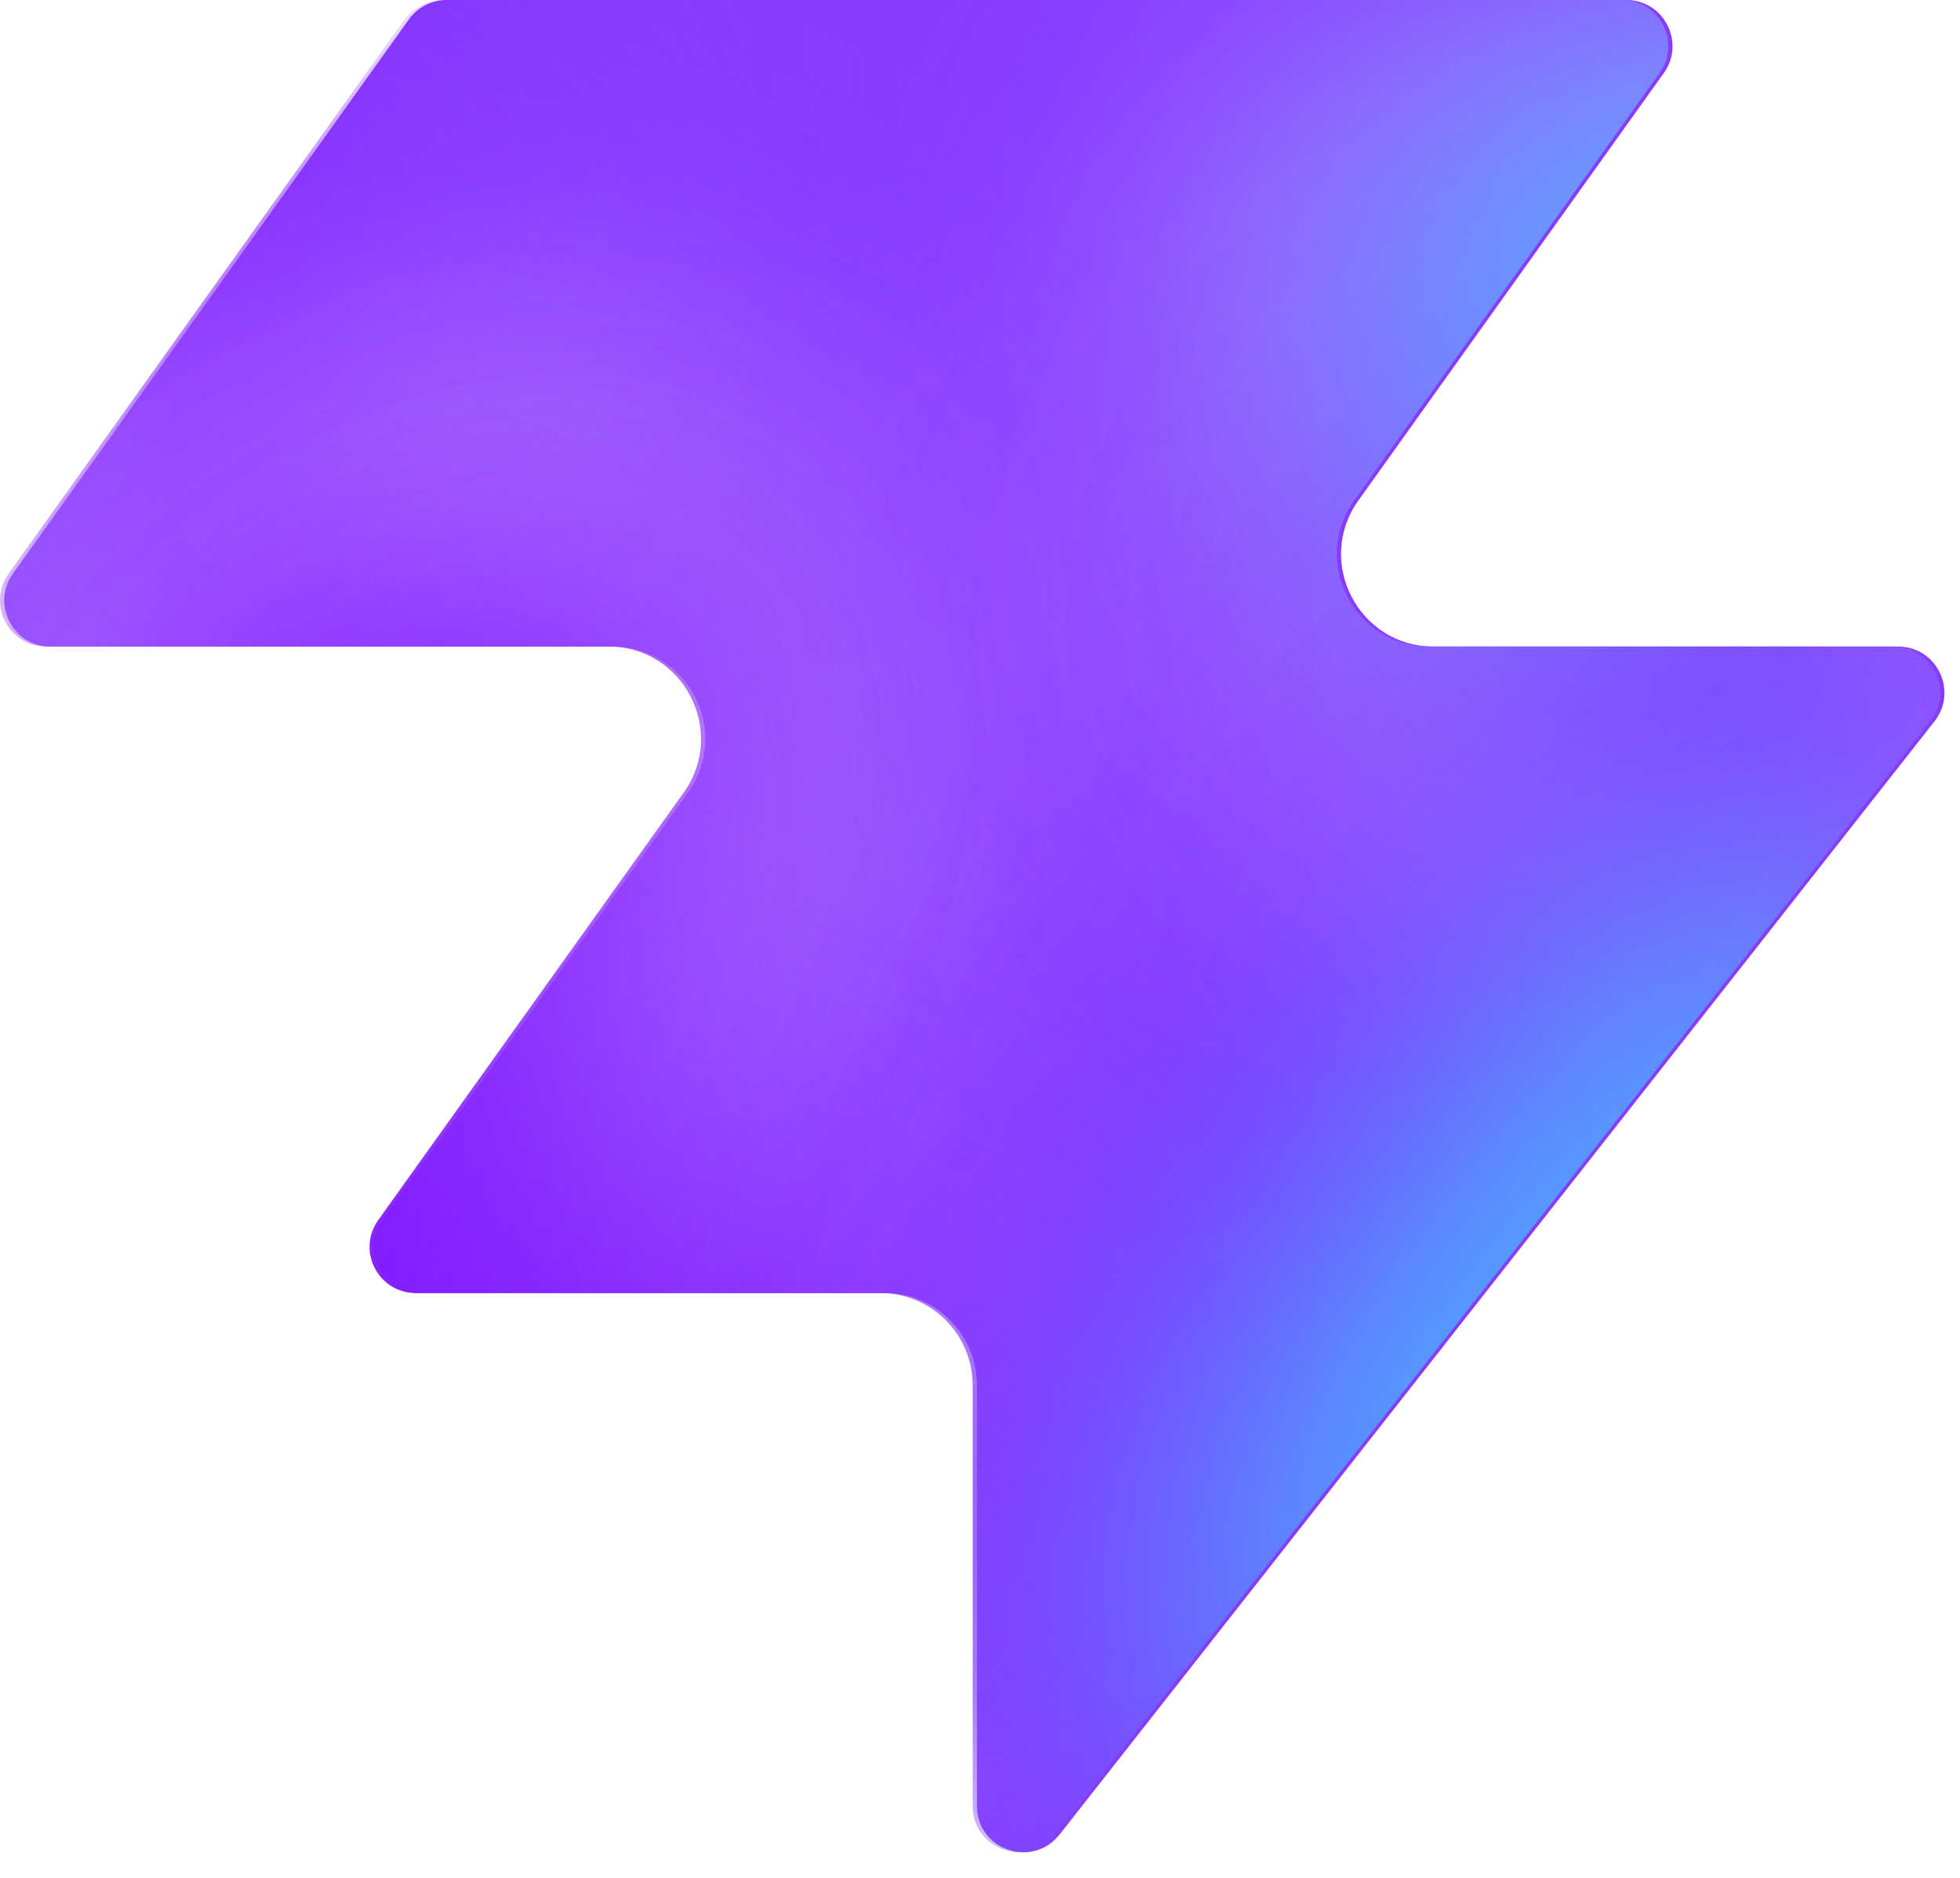
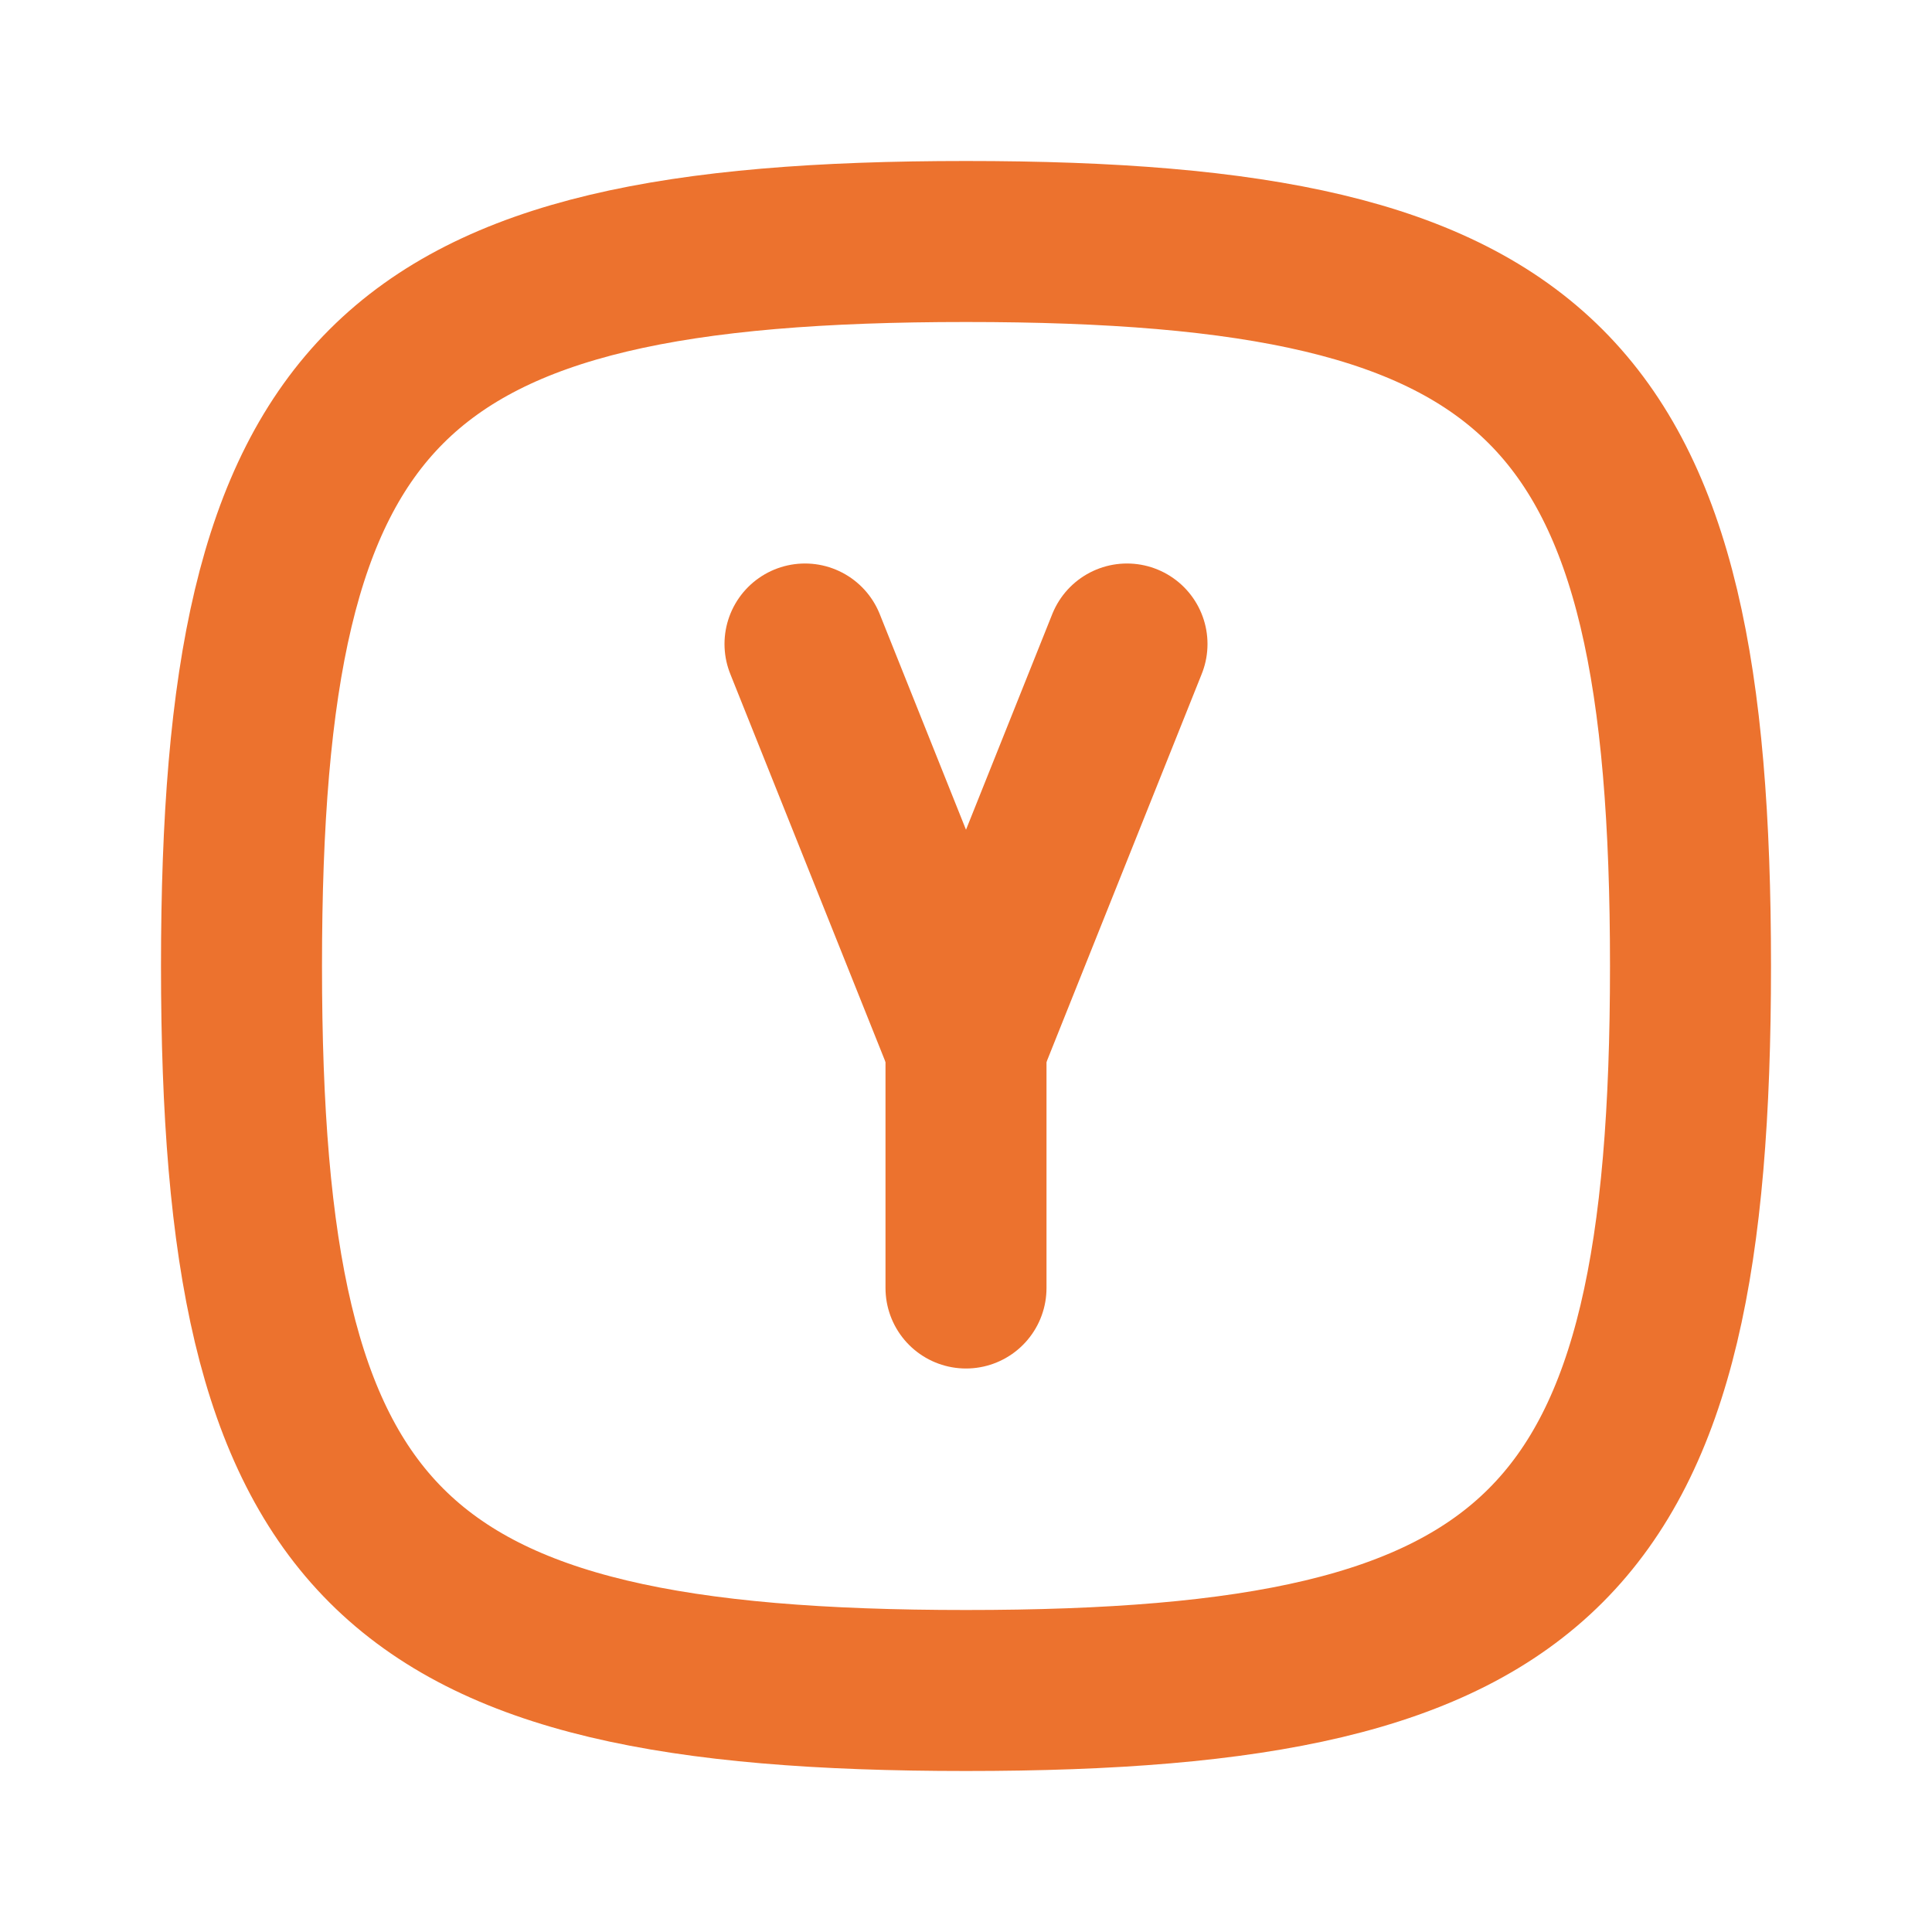
- <svg xmlns="http://www.w3.org/2000/svg" width="48" height="46" fill="none" viewBox="0 0 48 46">
-   <path fill="#863bff" d="M25.946 44.938c-.664.845-2.021.375-2.021-.698V33.937a2.26 2.26 0 0 0-2.262-2.262H10.287c-.92 0-1.456-1.04-.92-1.788l7.48-10.471c1.07-1.497 0-3.578-1.842-3.578H1.237c-.92 0-1.456-1.04-.92-1.788L10.013.474c.214-.297.556-.474.92-.474h28.894c.92 0 1.456 1.04.92 1.788l-7.48 10.471c-1.07 1.498 0 3.579 1.842 3.579h11.377c.943 0 1.473 1.088.89 1.83L25.947 44.94z" style="fill:#863bff;fill:color(display-p3 .525 .23 1);fill-opacity:1" />
-   <mask id="a" width="48" height="46" x="0" y="0" maskUnits="userSpaceOnUse" style="mask-type:alpha">
-     <path fill="#000" d="M25.842 44.938c-.664.844-2.021.375-2.021-.698V33.937a2.26 2.26 0 0 0-2.262-2.262H10.183c-.92 0-1.456-1.04-.92-1.788l7.48-10.471c1.07-1.498 0-3.579-1.842-3.579H1.133c-.92 0-1.456-1.04-.92-1.787L9.91.473c.214-.297.556-.474.92-.474h28.894c.92 0 1.456 1.04.92 1.788l-7.48 10.471c-1.07 1.498 0 3.578 1.842 3.578h11.377c.943 0 1.473 1.088.89 1.832L25.843 44.94z" style="fill:#000;fill-opacity:1" />
-   </mask>
-   <g mask="url(#a)">
-     <g filter="url(#b)">
-       <ellipse cx="5.508" cy="14.704" fill="#ede6ff" rx="5.508" ry="14.704" style="fill:#ede6ff;fill:color(display-p3 .927 .903 1);fill-opacity:1" transform="matrix(.00324 1 1 -.00324 -4.47 31.516)" />
-     </g>
-     <g filter="url(#c)">
-       <ellipse cx="10.399" cy="29.851" fill="#ede6ff" rx="10.399" ry="29.851" style="fill:#ede6ff;fill:color(display-p3 .927 .903 1);fill-opacity:1" transform="matrix(.00324 1 1 -.00324 -39.328 7.883)" />
-     </g>
-     <g filter="url(#d)">
-       <ellipse cx="5.508" cy="30.487" fill="#7e14ff" rx="5.508" ry="30.487" style="fill:#7e14ff;fill:color(display-p3 .492 .077 1);fill-opacity:1" transform="rotate(89.814 -25.913 -14.639)scale(1 -1)" />
-     </g>
-     <g filter="url(#e)">
-       <ellipse cx="5.508" cy="30.599" fill="#7e14ff" rx="5.508" ry="30.599" style="fill:#7e14ff;fill:color(display-p3 .492 .077 1);fill-opacity:1" transform="rotate(89.814 -32.644 -3.334)scale(1 -1)" />
-     </g>
-     <g filter="url(#f)">
-       <ellipse cx="5.508" cy="30.599" fill="#7e14ff" rx="5.508" ry="30.599" style="fill:#7e14ff;fill:color(display-p3 .492 .077 1);fill-opacity:1" transform="matrix(.00324 1 1 -.00324 -34.34 30.47)" />
-     </g>
-     <g filter="url(#g)">
-       <ellipse cx="14.072" cy="22.078" fill="#ede6ff" rx="14.072" ry="22.078" style="fill:#ede6ff;fill:color(display-p3 .927 .903 1);fill-opacity:1" transform="rotate(93.35 24.506 48.493)scale(-1 1)" />
-     </g>
-     <g filter="url(#h)">
-       <ellipse cx="3.47" cy="21.501" fill="#7e14ff" rx="3.47" ry="21.501" style="fill:#7e14ff;fill:color(display-p3 .492 .077 1);fill-opacity:1" transform="rotate(89.009 28.708 47.59)scale(-1 1)" />
-     </g>
-     <g filter="url(#i)">
-       <ellipse cx="3.47" cy="21.501" fill="#7e14ff" rx="3.47" ry="21.501" style="fill:#7e14ff;fill:color(display-p3 .492 .077 1);fill-opacity:1" transform="rotate(89.009 28.708 47.59)scale(-1 1)" />
-     </g>
-     <g filter="url(#j)">
-       <ellipse cx=".387" cy="8.972" fill="#7e14ff" rx="4.407" ry="29.108" style="fill:#7e14ff;fill:color(display-p3 .492 .077 1);fill-opacity:1" transform="rotate(39.51 .387 8.972)" />
-     </g>
-     <g filter="url(#k)">
-       <ellipse cx="47.523" cy="-6.092" fill="#7e14ff" rx="4.407" ry="29.108" style="fill:#7e14ff;fill:color(display-p3 .492 .077 1);fill-opacity:1" transform="rotate(37.892 47.523 -6.092)" />
-     </g>
-     <g filter="url(#l)">
-       <ellipse cx="41.412" cy="6.333" fill="#47bfff" rx="5.971" ry="9.665" style="fill:#47bfff;fill:color(display-p3 .28 .748 1);fill-opacity:1" transform="rotate(37.892 41.412 6.333)" />
-     </g>
-     <g filter="url(#m)">
-       <ellipse cx="-1.879" cy="38.332" fill="#7e14ff" rx="4.407" ry="29.108" style="fill:#7e14ff;fill:color(display-p3 .492 .077 1);fill-opacity:1" transform="rotate(37.892 -1.88 38.332)" />
-     </g>
-     <g filter="url(#n)">
-       <ellipse cx="-1.879" cy="38.332" fill="#7e14ff" rx="4.407" ry="29.108" style="fill:#7e14ff;fill:color(display-p3 .492 .077 1);fill-opacity:1" transform="rotate(37.892 -1.88 38.332)" />
-     </g>
-     <g filter="url(#o)">
-       <ellipse cx="35.651" cy="29.907" fill="#7e14ff" rx="4.407" ry="29.108" style="fill:#7e14ff;fill:color(display-p3 .492 .077 1);fill-opacity:1" transform="rotate(37.892 35.651 29.907)" />
-     </g>
-     <g filter="url(#p)">
-       <ellipse cx="38.418" cy="32.4" fill="#47bfff" rx="5.971" ry="15.297" style="fill:#47bfff;fill:color(display-p3 .28 .748 1);fill-opacity:1" transform="rotate(37.892 38.418 32.4)" />
-     </g>
-   </g>
-   <defs>
-     <filter id="b" width="60.045" height="41.654" x="-19.77" y="16.149" color-interpolation-filters="sRGB" filterUnits="userSpaceOnUse">
-       <feFlood flood-opacity="0" result="BackgroundImageFix" />
-       <feBlend in="SourceGraphic" in2="BackgroundImageFix" result="shape" />
-       <feGaussianBlur result="effect1_foregroundBlur_2002_17158" stdDeviation="7.659" />
-     </filter>
-     <filter id="c" width="90.34" height="51.437" x="-54.613" y="-7.533" color-interpolation-filters="sRGB" filterUnits="userSpaceOnUse">
-       <feFlood flood-opacity="0" result="BackgroundImageFix" />
-       <feBlend in="SourceGraphic" in2="BackgroundImageFix" result="shape" />
-       <feGaussianBlur result="effect1_foregroundBlur_2002_17158" stdDeviation="7.659" />
-     </filter>
-     <filter id="d" width="79.355" height="29.4" x="-49.64" y="2.03" color-interpolation-filters="sRGB" filterUnits="userSpaceOnUse">
-       <feFlood flood-opacity="0" result="BackgroundImageFix" />
-       <feBlend in="SourceGraphic" in2="BackgroundImageFix" result="shape" />
-       <feGaussianBlur result="effect1_foregroundBlur_2002_17158" stdDeviation="4.596" />
-     </filter>
-     <filter id="e" width="79.579" height="29.4" x="-45.045" y="20.029" color-interpolation-filters="sRGB" filterUnits="userSpaceOnUse">
-       <feFlood flood-opacity="0" result="BackgroundImageFix" />
-       <feBlend in="SourceGraphic" in2="BackgroundImageFix" result="shape" />
-       <feGaussianBlur result="effect1_foregroundBlur_2002_17158" stdDeviation="4.596" />
-     </filter>
-     <filter id="f" width="79.579" height="29.4" x="-43.513" y="21.178" color-interpolation-filters="sRGB" filterUnits="userSpaceOnUse">
-       <feFlood flood-opacity="0" result="BackgroundImageFix" />
-       <feBlend in="SourceGraphic" in2="BackgroundImageFix" result="shape" />
-       <feGaussianBlur result="effect1_foregroundBlur_2002_17158" stdDeviation="4.596" />
-     </filter>
-     <filter id="g" width="74.749" height="58.852" x="15.756" y="-17.901" color-interpolation-filters="sRGB" filterUnits="userSpaceOnUse">
-       <feFlood flood-opacity="0" result="BackgroundImageFix" />
-       <feBlend in="SourceGraphic" in2="BackgroundImageFix" result="shape" />
-       <feGaussianBlur result="effect1_foregroundBlur_2002_17158" stdDeviation="7.659" />
-     </filter>
-     <filter id="h" width="61.377" height="25.362" x="23.548" y="2.284" color-interpolation-filters="sRGB" filterUnits="userSpaceOnUse">
-       <feFlood flood-opacity="0" result="BackgroundImageFix" />
-       <feBlend in="SourceGraphic" in2="BackgroundImageFix" result="shape" />
-       <feGaussianBlur result="effect1_foregroundBlur_2002_17158" stdDeviation="4.596" />
-     </filter>
-     <filter id="i" width="61.377" height="25.362" x="23.548" y="2.284" color-interpolation-filters="sRGB" filterUnits="userSpaceOnUse">
-       <feFlood flood-opacity="0" result="BackgroundImageFix" />
-       <feBlend in="SourceGraphic" in2="BackgroundImageFix" result="shape" />
-       <feGaussianBlur result="effect1_foregroundBlur_2002_17158" stdDeviation="4.596" />
-     </filter>
-     <filter id="j" width="56.045" height="63.649" x="-27.636" y="-22.853" color-interpolation-filters="sRGB" filterUnits="userSpaceOnUse">
-       <feFlood flood-opacity="0" result="BackgroundImageFix" />
-       <feBlend in="SourceGraphic" in2="BackgroundImageFix" result="shape" />
-       <feGaussianBlur result="effect1_foregroundBlur_2002_17158" stdDeviation="4.596" />
-     </filter>
-     <filter id="k" width="54.814" height="64.646" x="20.116" y="-38.415" color-interpolation-filters="sRGB" filterUnits="userSpaceOnUse">
-       <feFlood flood-opacity="0" result="BackgroundImageFix" />
-       <feBlend in="SourceGraphic" in2="BackgroundImageFix" result="shape" />
-       <feGaussianBlur result="effect1_foregroundBlur_2002_17158" stdDeviation="4.596" />
-     </filter>
-     <filter id="l" width="33.541" height="35.313" x="24.641" y="-11.323" color-interpolation-filters="sRGB" filterUnits="userSpaceOnUse">
-       <feFlood flood-opacity="0" result="BackgroundImageFix" />
-       <feBlend in="SourceGraphic" in2="BackgroundImageFix" result="shape" />
-       <feGaussianBlur result="effect1_foregroundBlur_2002_17158" stdDeviation="4.596" />
-     </filter>
-     <filter id="m" width="54.814" height="64.646" x="-29.286" y="6.009" color-interpolation-filters="sRGB" filterUnits="userSpaceOnUse">
-       <feFlood flood-opacity="0" result="BackgroundImageFix" />
-       <feBlend in="SourceGraphic" in2="BackgroundImageFix" result="shape" />
-       <feGaussianBlur result="effect1_foregroundBlur_2002_17158" stdDeviation="4.596" />
-     </filter>
-     <filter id="n" width="54.814" height="64.646" x="-29.286" y="6.009" color-interpolation-filters="sRGB" filterUnits="userSpaceOnUse">
-       <feFlood flood-opacity="0" result="BackgroundImageFix" />
-       <feBlend in="SourceGraphic" in2="BackgroundImageFix" result="shape" />
-       <feGaussianBlur result="effect1_foregroundBlur_2002_17158" stdDeviation="4.596" />
-     </filter>
-     <filter id="o" width="54.814" height="64.646" x="8.244" y="-2.416" color-interpolation-filters="sRGB" filterUnits="userSpaceOnUse">
-       <feFlood flood-opacity="0" result="BackgroundImageFix" />
-       <feBlend in="SourceGraphic" in2="BackgroundImageFix" result="shape" />
-       <feGaussianBlur result="effect1_foregroundBlur_2002_17158" stdDeviation="4.596" />
-     </filter>
-     <filter id="p" width="39.409" height="43.623" x="18.713" y="10.588" color-interpolation-filters="sRGB" filterUnits="userSpaceOnUse">
-       <feFlood flood-opacity="0" result="BackgroundImageFix" />
-       <feBlend in="SourceGraphic" in2="BackgroundImageFix" result="shape" />
-       <feGaussianBlur result="effect1_foregroundBlur_2002_17158" stdDeviation="4.596" />
-     </filter>
-   </defs>
+ <svg xmlns="http://www.w3.org/2000/svg" width="24" height="24" viewBox="0 0 24 24" fill="none" stroke="#EC722E" stroke-width="2" stroke-linecap="round" stroke-linejoin="round">
+   <path d="M10 8l2 5l2 -5" />
+   <path d="M12 16v-3" />
+   <path d="M12 3c7.2 0 9 1.8 9 9s-1.8 9 -9 9s-9 -1.8 -9 -9s1.8 -9 9 -9z" />
</svg>
